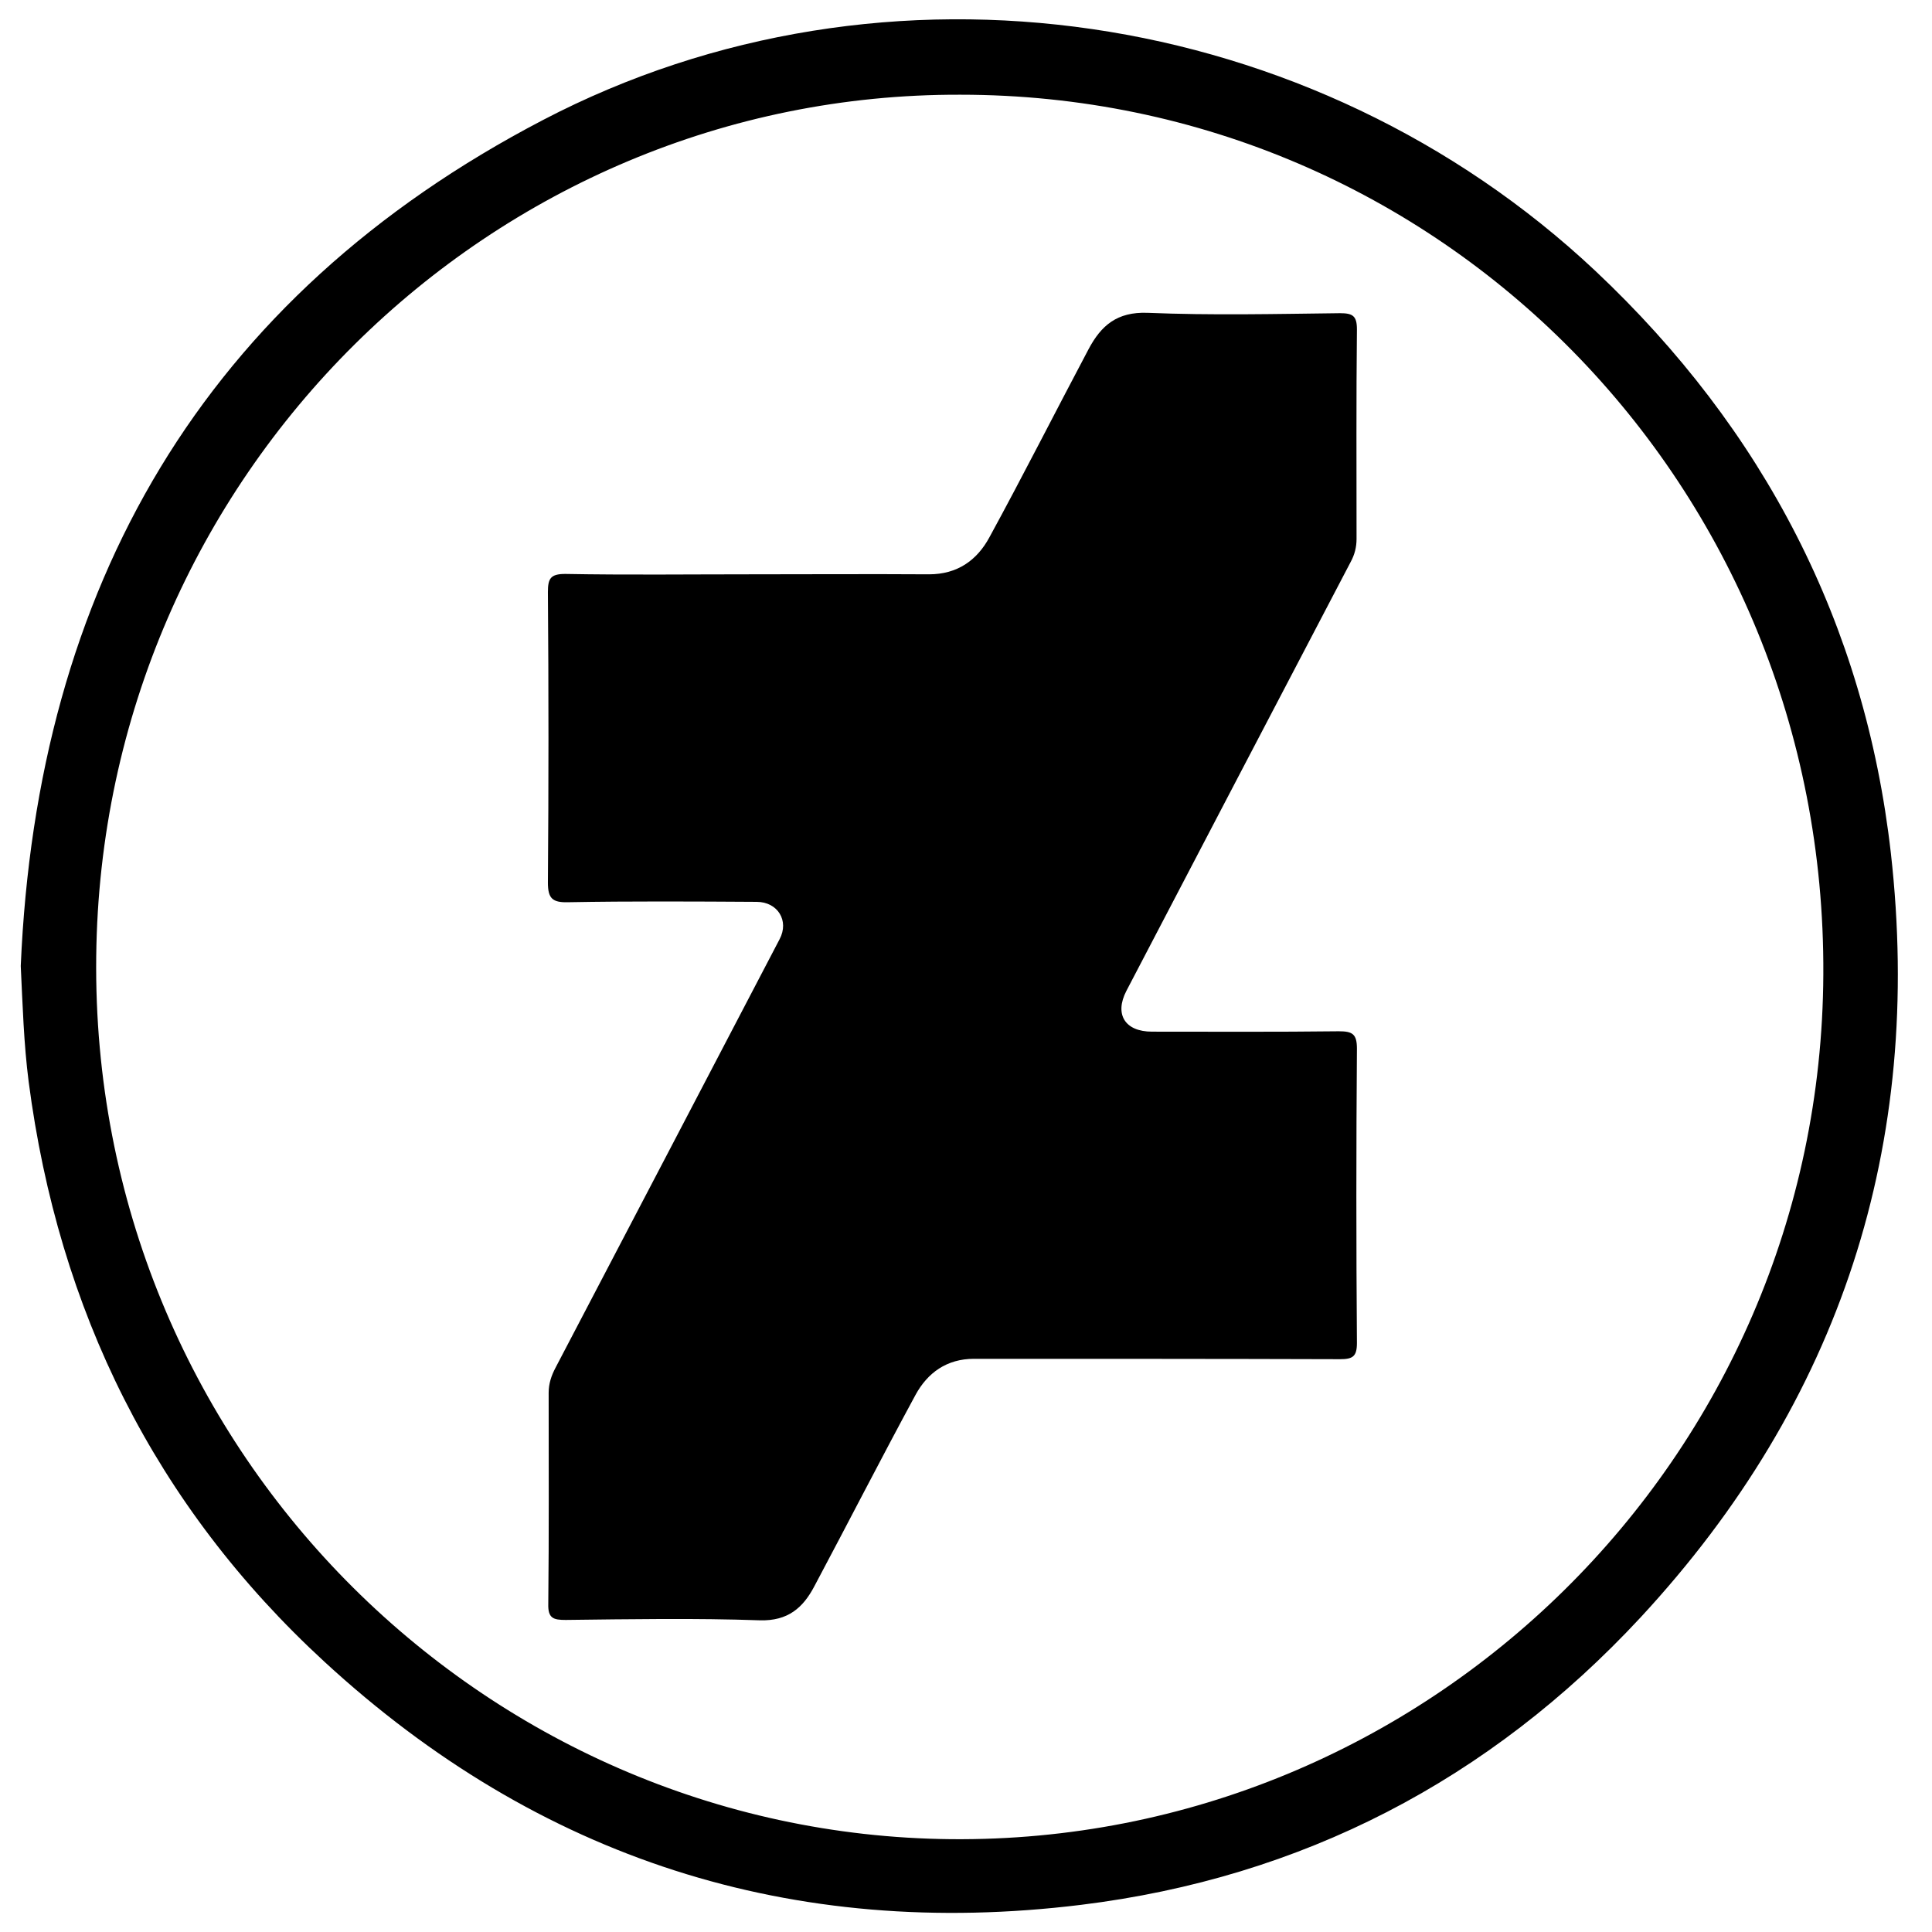
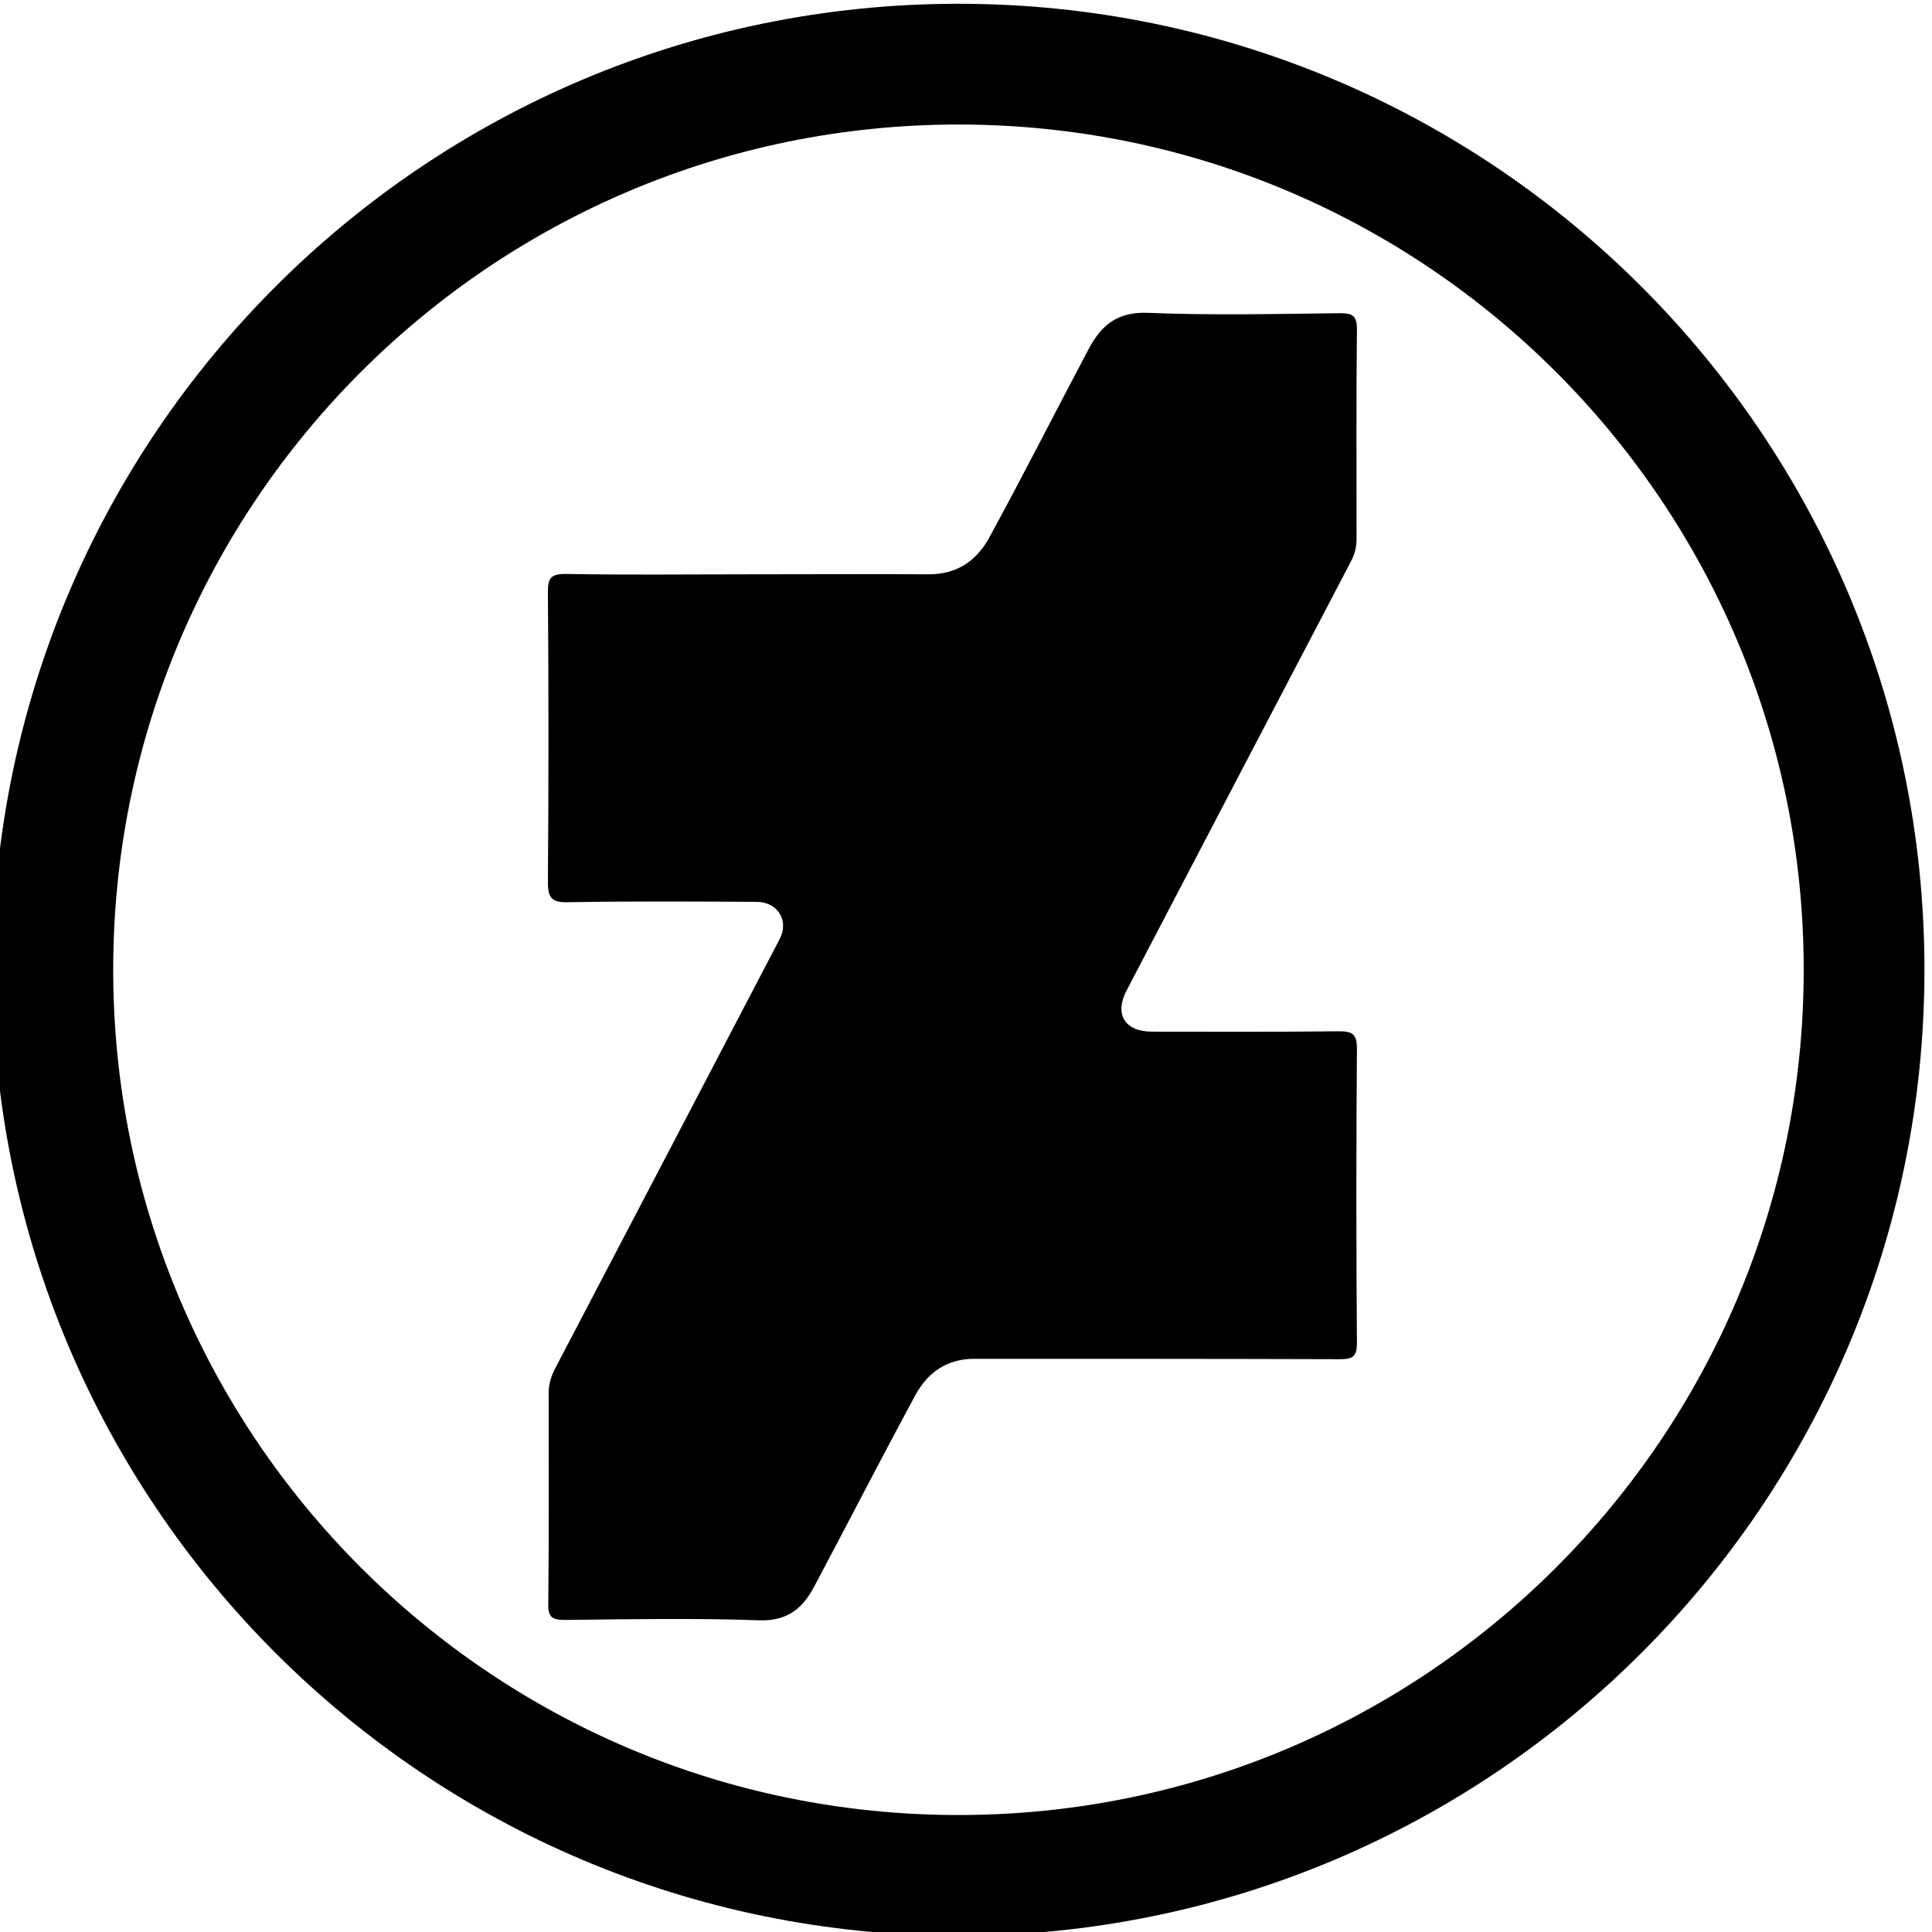
<svg xmlns="http://www.w3.org/2000/svg" viewBox="0 0 512 512" width="24" height="24" class="{{ with .class }}{{ . }} {{ end }}icon icon-deviant-art">
  <g>
-     <path d="M5.5,256C9.8,155.6,53.8,78.8,143.9,31.8c90.8-47.4,204.2-30.2,278.9,40c44.6,42,71.4,93.5,78.3,154.3   c8.7,77.2-13.3,145.3-66.3,202.5c-40.1,43.2-89.8,69-148.3,76.2C210,514.2,142.7,492.6,86,440.4C41,399,15.5,347.2,7.6,286.7   C6.3,276.6,6,266.4,5.5,256z M254.5,25.1C130.3,24.7,26.9,125.9,25.5,253.5C24,383.6,127.9,486.2,252,487.4   c125.8,1.2,230.6-100.8,231.2-229.2C483.9,128.7,381.7,25.1,254.5,25.1z" />
+     <circle style="fill-opacity:0" stroke="currentColor" cx="254" cy="257" r="240" stroke-width="32" />
+     <xpath d="M5.5,256C9.8,155.6,53.8,78.8,143.9,31.8c90.8-47.4,204.2-30.2,278.9,40c44.6,42,71.4,93.5,78.3,154.3   c8.7,77.2-13.3,145.3-66.3,202.5c-40.1,43.2-89.8,69-148.3,76.2C210,514.2,142.7,492.6,86,440.4C41,399,15.5,347.2,7.6,286.7   C6.3,276.6,6,266.4,5.5,256z M254.5,25.1C130.3,24.7,26.9,125.9,25.5,253.5C24,383.6,127.9,486.2,252,487.4   c125.8,1.2,230.6-100.8,231.2-229.2C483.9,128.7,381.7,25.1,254.5,25.1z" />
    <path d="M198.7,152.2c15.8,0,31.7-0.1,47.5,0c7.5,0,12.7-3.7,16-9.8c9-16.5,17.5-33.3,26.3-49.9   c3.3-6.2,7.5-9.9,15.6-9.6c17,0.7,34,0.3,51,0.1c3.4,0,4.5,0.7,4.5,4.3c-0.2,18.5-0.1,37-0.1,55.5c0,2.2-0.5,4.2-1.6,6.2   c-19.8,37.8-39.6,75.7-59.4,113.6c-3.2,6.2-0.4,10.8,6.8,10.8c16.5,0,33,0.1,49.5-0.1c3.6,0,4.8,0.7,4.8,4.6c-0.2,26-0.2,52,0,78   c0,3.6-1.1,4.3-4.5,4.3c-32.3-0.1-64.6-0.1-97-0.1c-7.2,0-12.3,3.7-15.5,9.6c-9.1,16.8-17.8,33.8-26.8,50.7c-3,5.7-7,9.2-14.4,9   c-17.1-0.6-34.3-0.3-51.5-0.1c-3.2,0-4.7-0.4-4.6-4.2c0.2-18.7,0.1-37.3,0.1-56c0-2.4,0.7-4.5,1.8-6.6   c19.8-37.8,39.6-75.7,59.4-113.6c2.6-4.9-0.5-9.9-6.1-9.9c-16.7-0.1-33.3-0.2-50,0.1c-4.1,0.1-5.3-1-5.3-5.2   c0.2-25.7,0.2-51.3,0-77c0-3.6,0.7-4.8,4.6-4.8C166.1,152.4,182.4,152.2,198.7,152.2z" />
  </g>
</svg>
